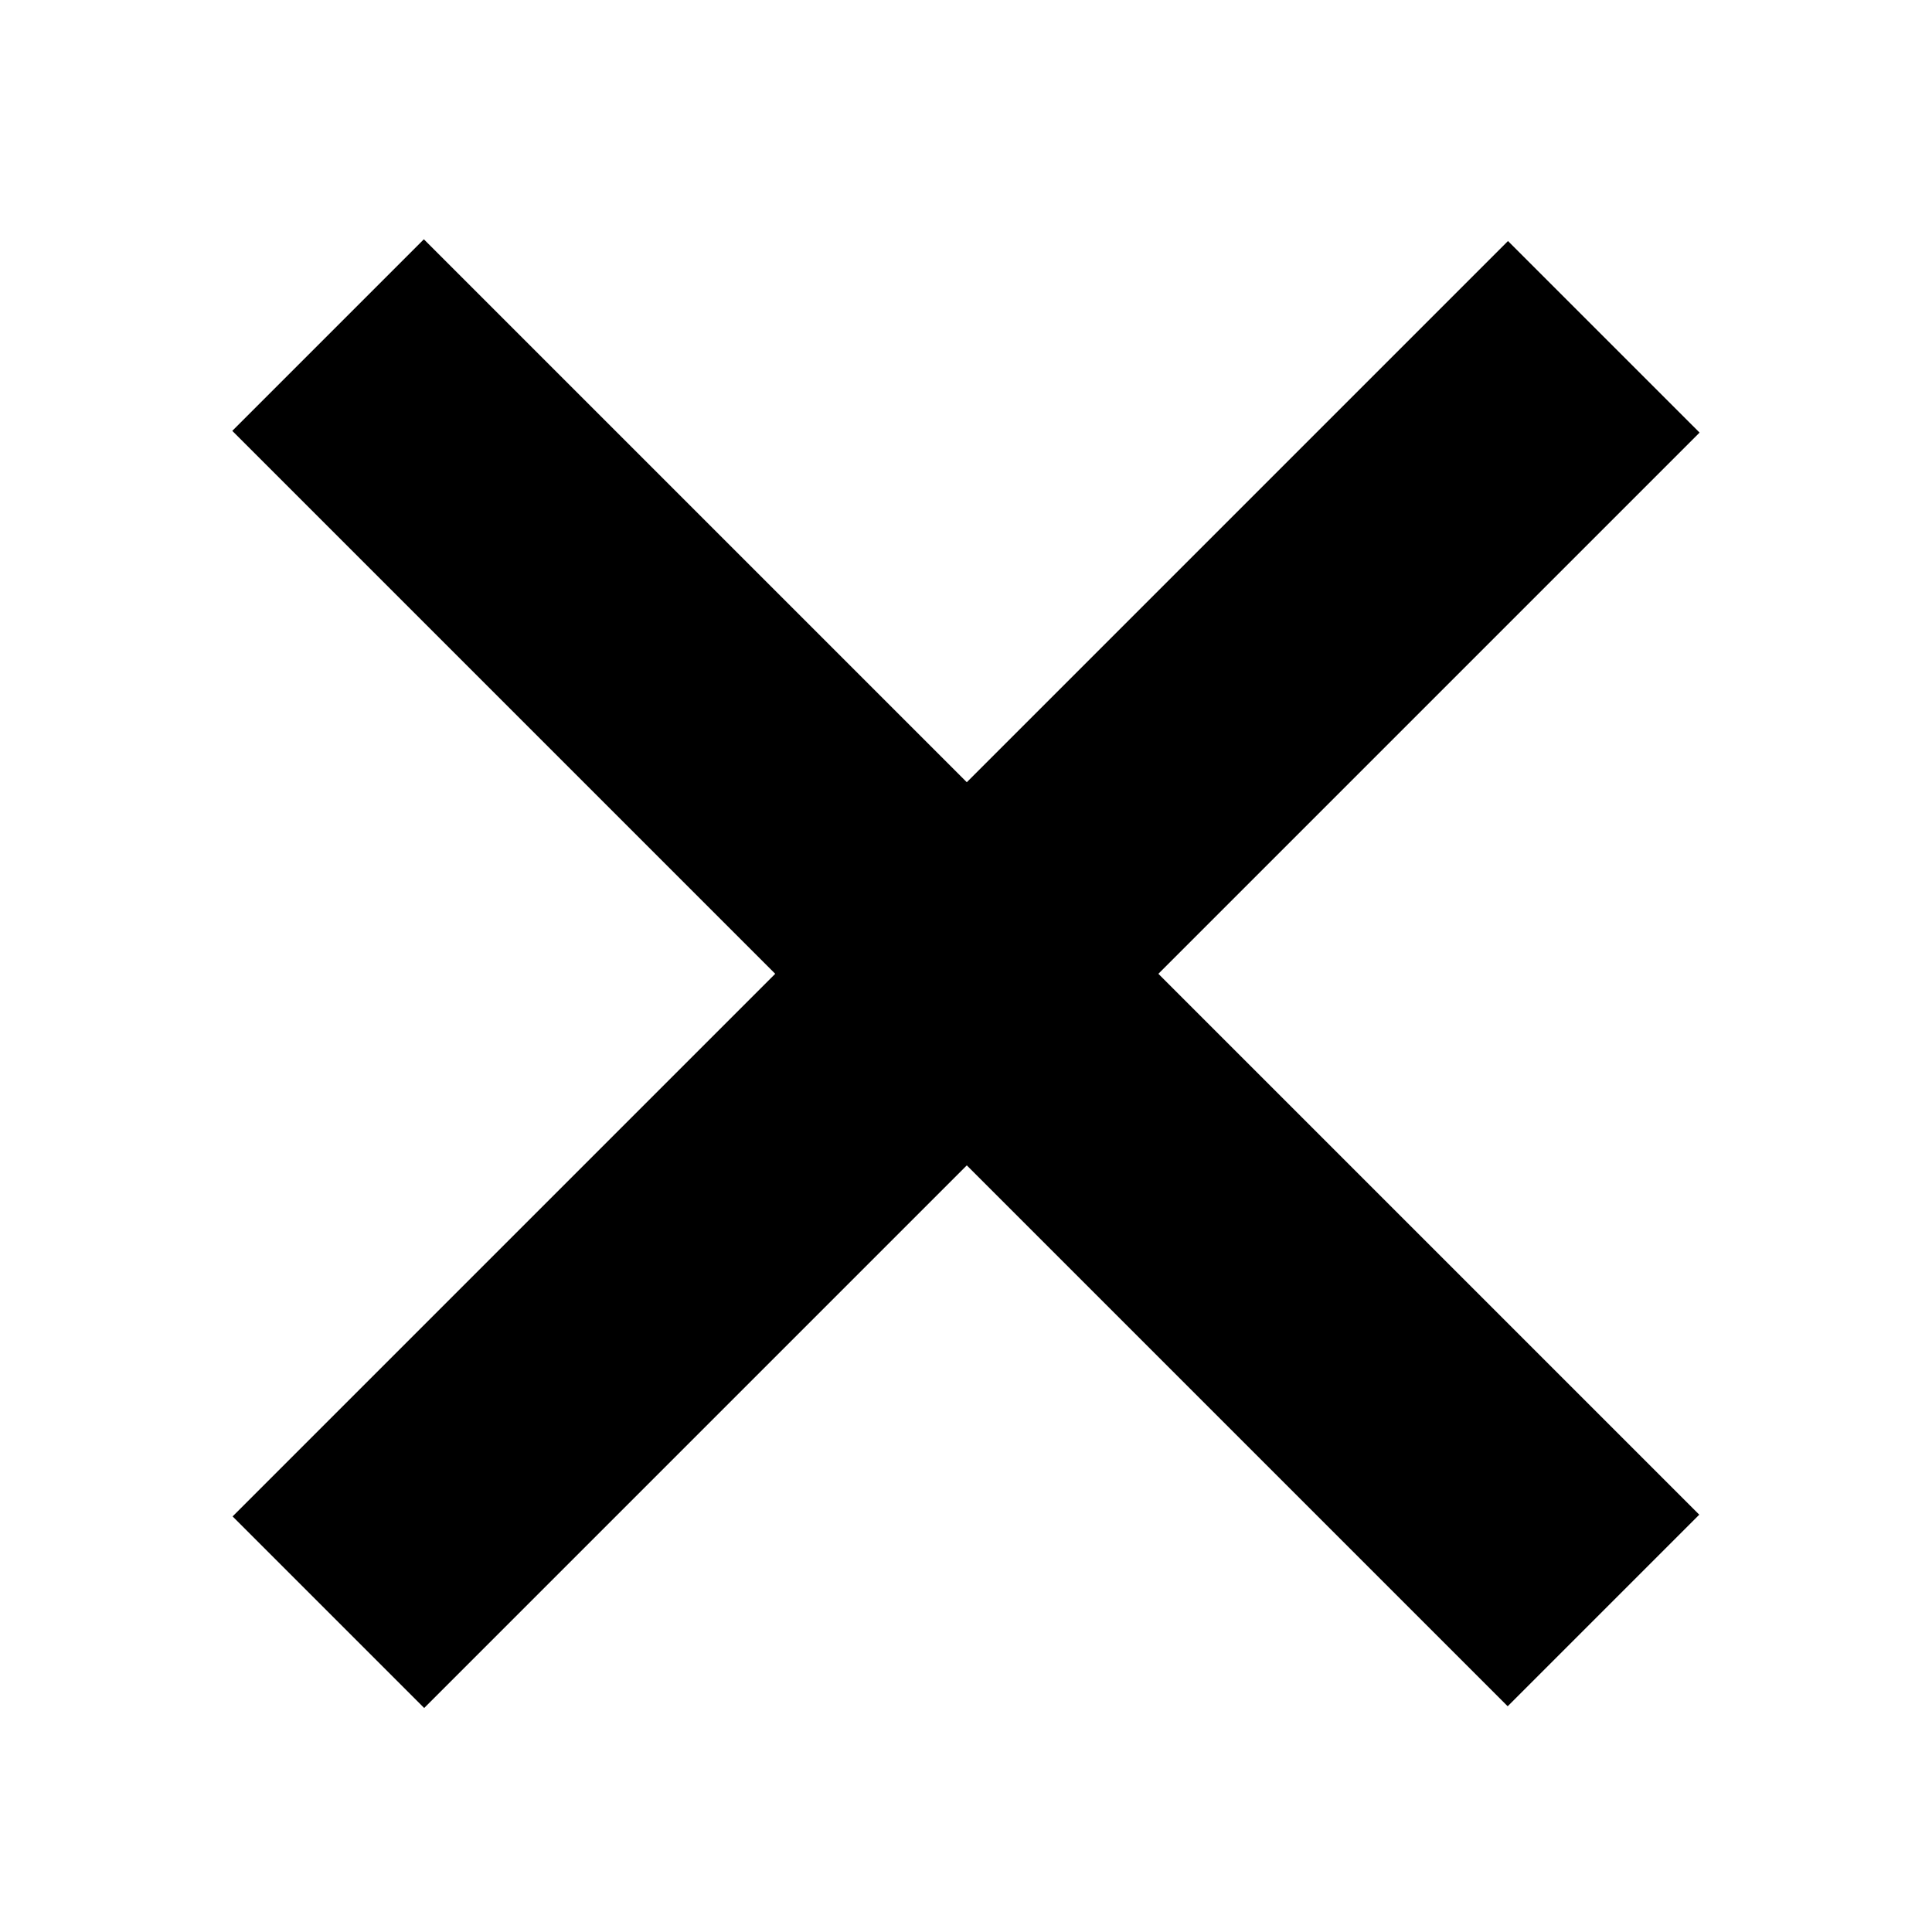
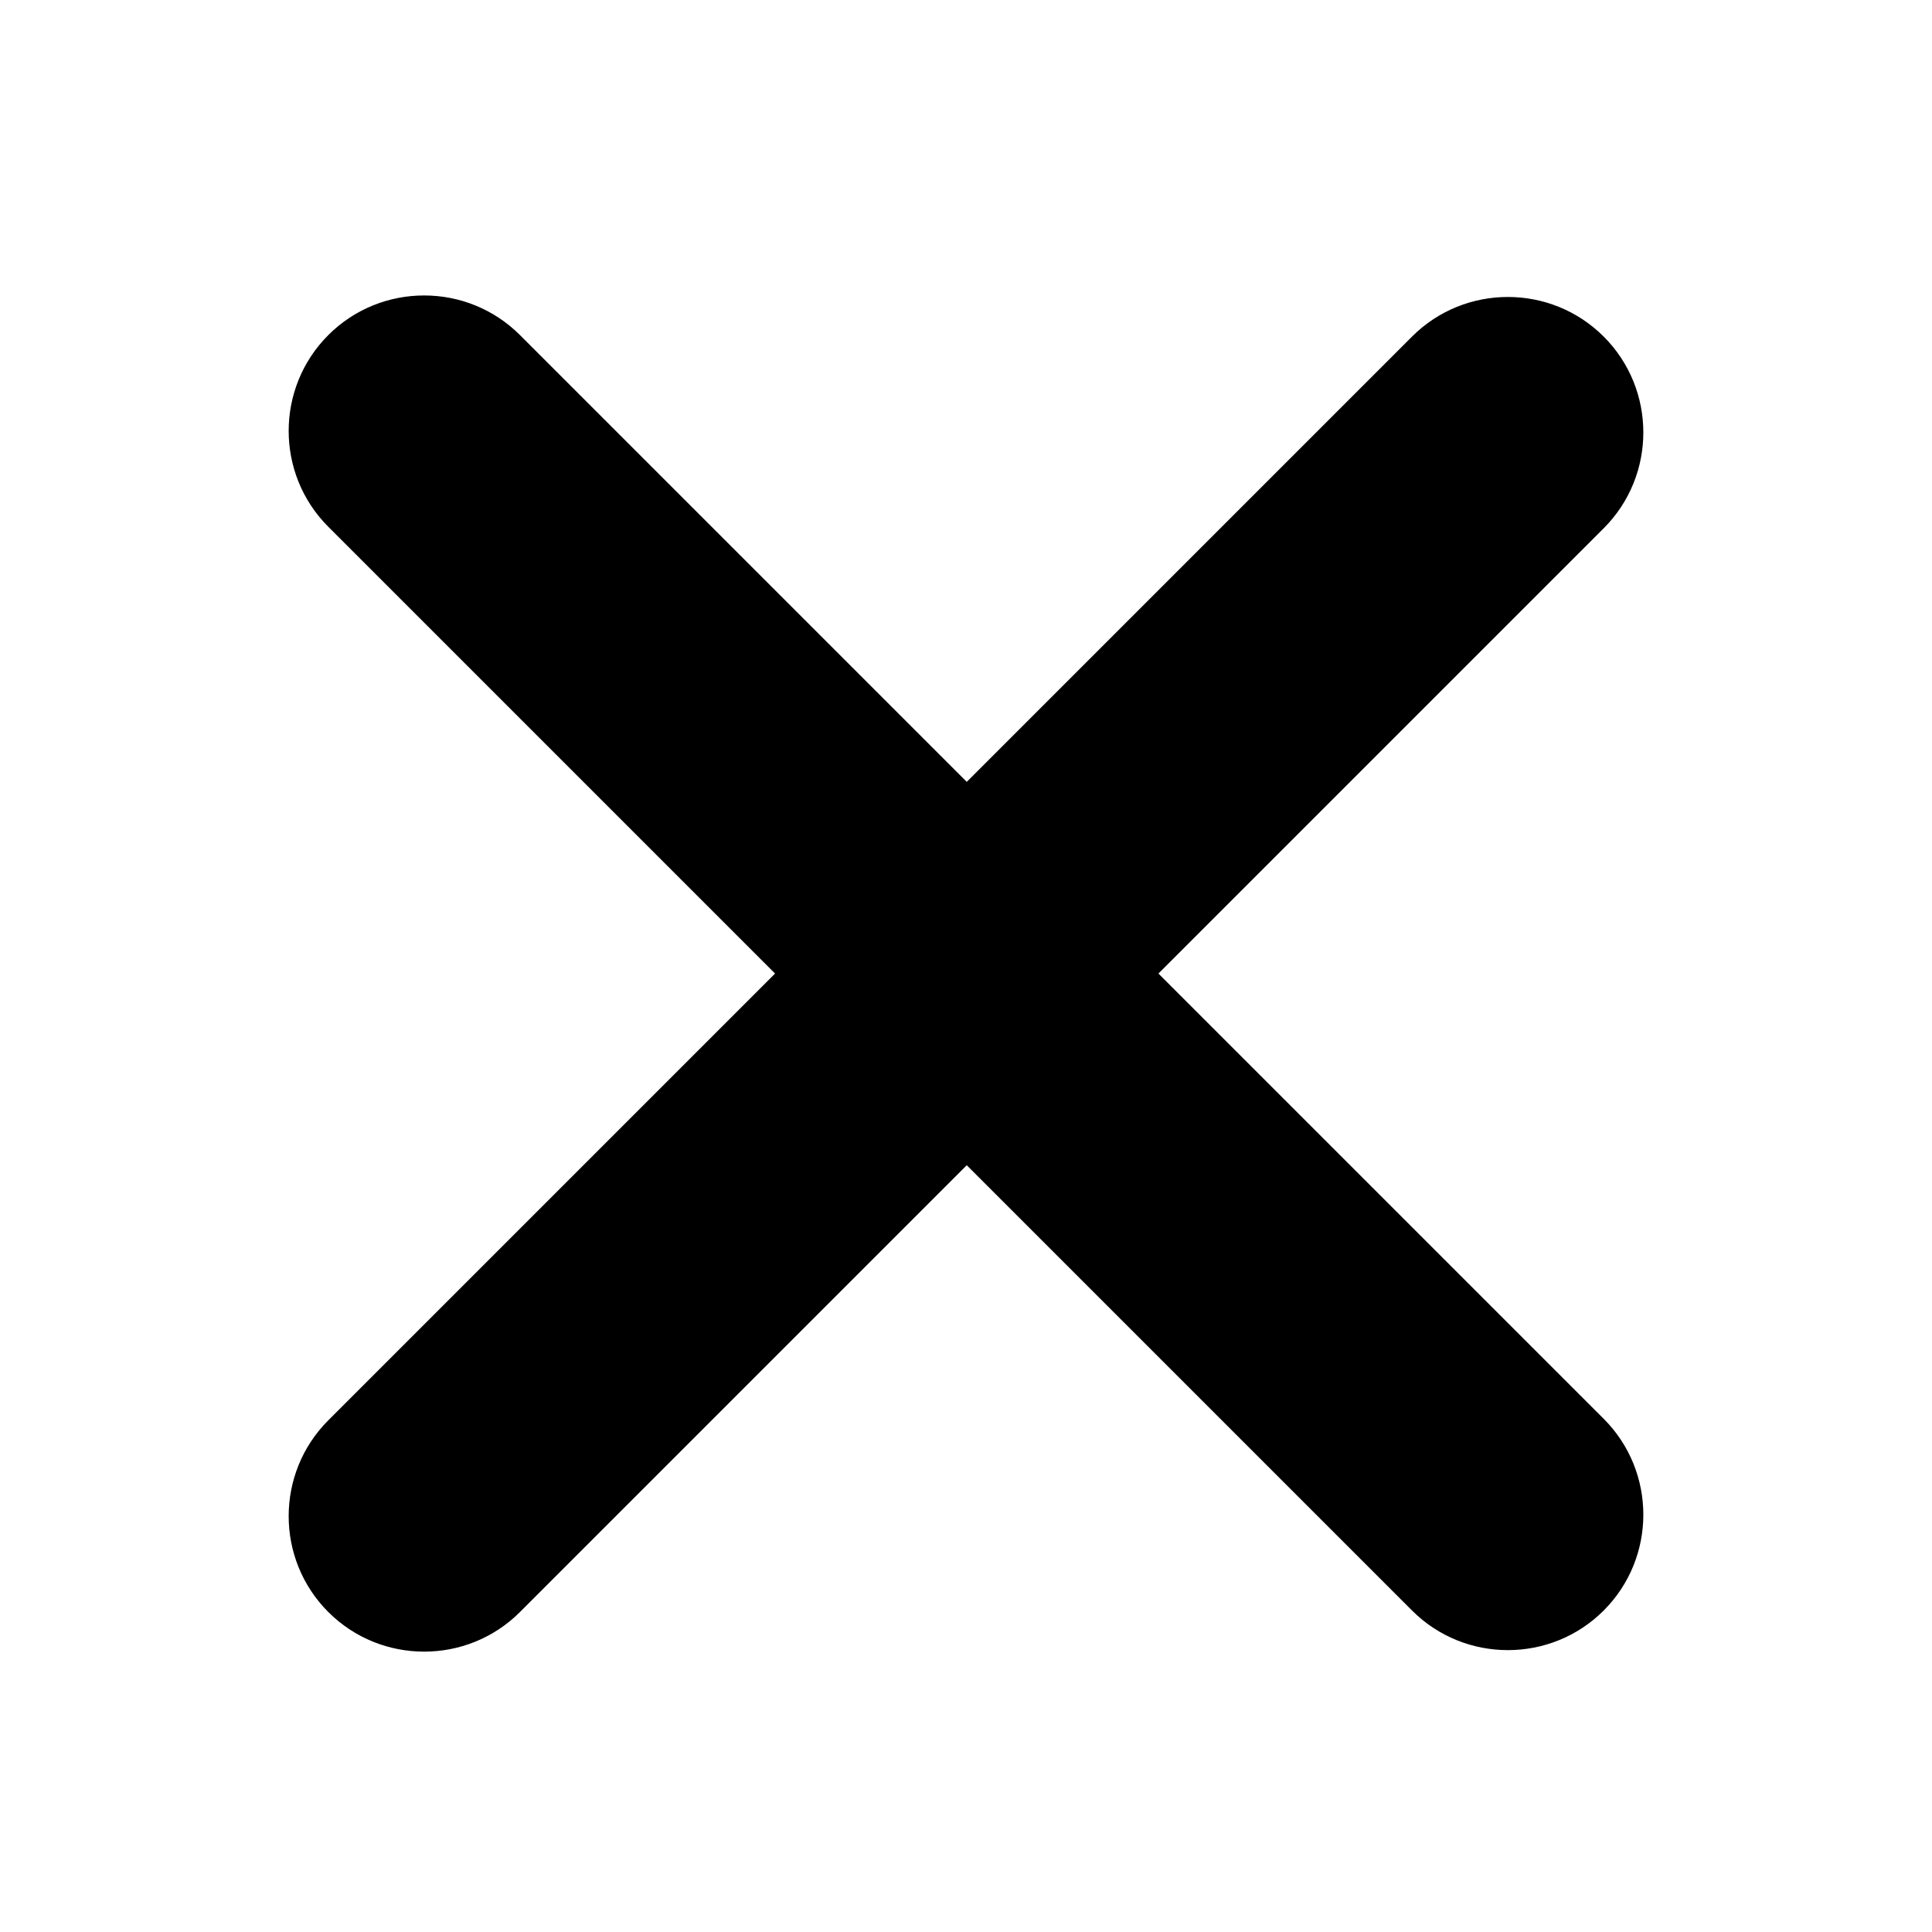
- <svg xmlns="http://www.w3.org/2000/svg" viewBox="0 0 256 256" enable-background="new 0 0 256 256">
-   <path d="M199.776 226.088l-168.997-168.997 25.385-25.385 168.997 168.997zM225.202 57.321l-168.997 168.997-25.385-25.385 168.997-168.997z" />
+ <svg xmlns="http://www.w3.org/2000/svg" version="1.1" id="Layer_1" x="0px" y="0px" viewBox="0 0 256 256" style="enable-background:new 0 0 256 256;" xml:space="preserve">
+   <path d="M187.1,213.4L43.5,69.8c-7-7-7-18.4,0-25.4l0,0c7-7,18.4-7,25.4,0L212.5,188c7,7,7,18.4,0,25.4l0,0  C205.5,220.4,194.1,220.4,187.1,213.4z M212.5,70L68.9,213.6c-7,7-18.4,7-25.4,0l0,0c-7-7-7-18.4,0-25.4L187.1,44.6  c7-7,18.4-7,25.4,0l0,0C219.5,51.6,219.5,63,212.5,70z" />
</svg>
